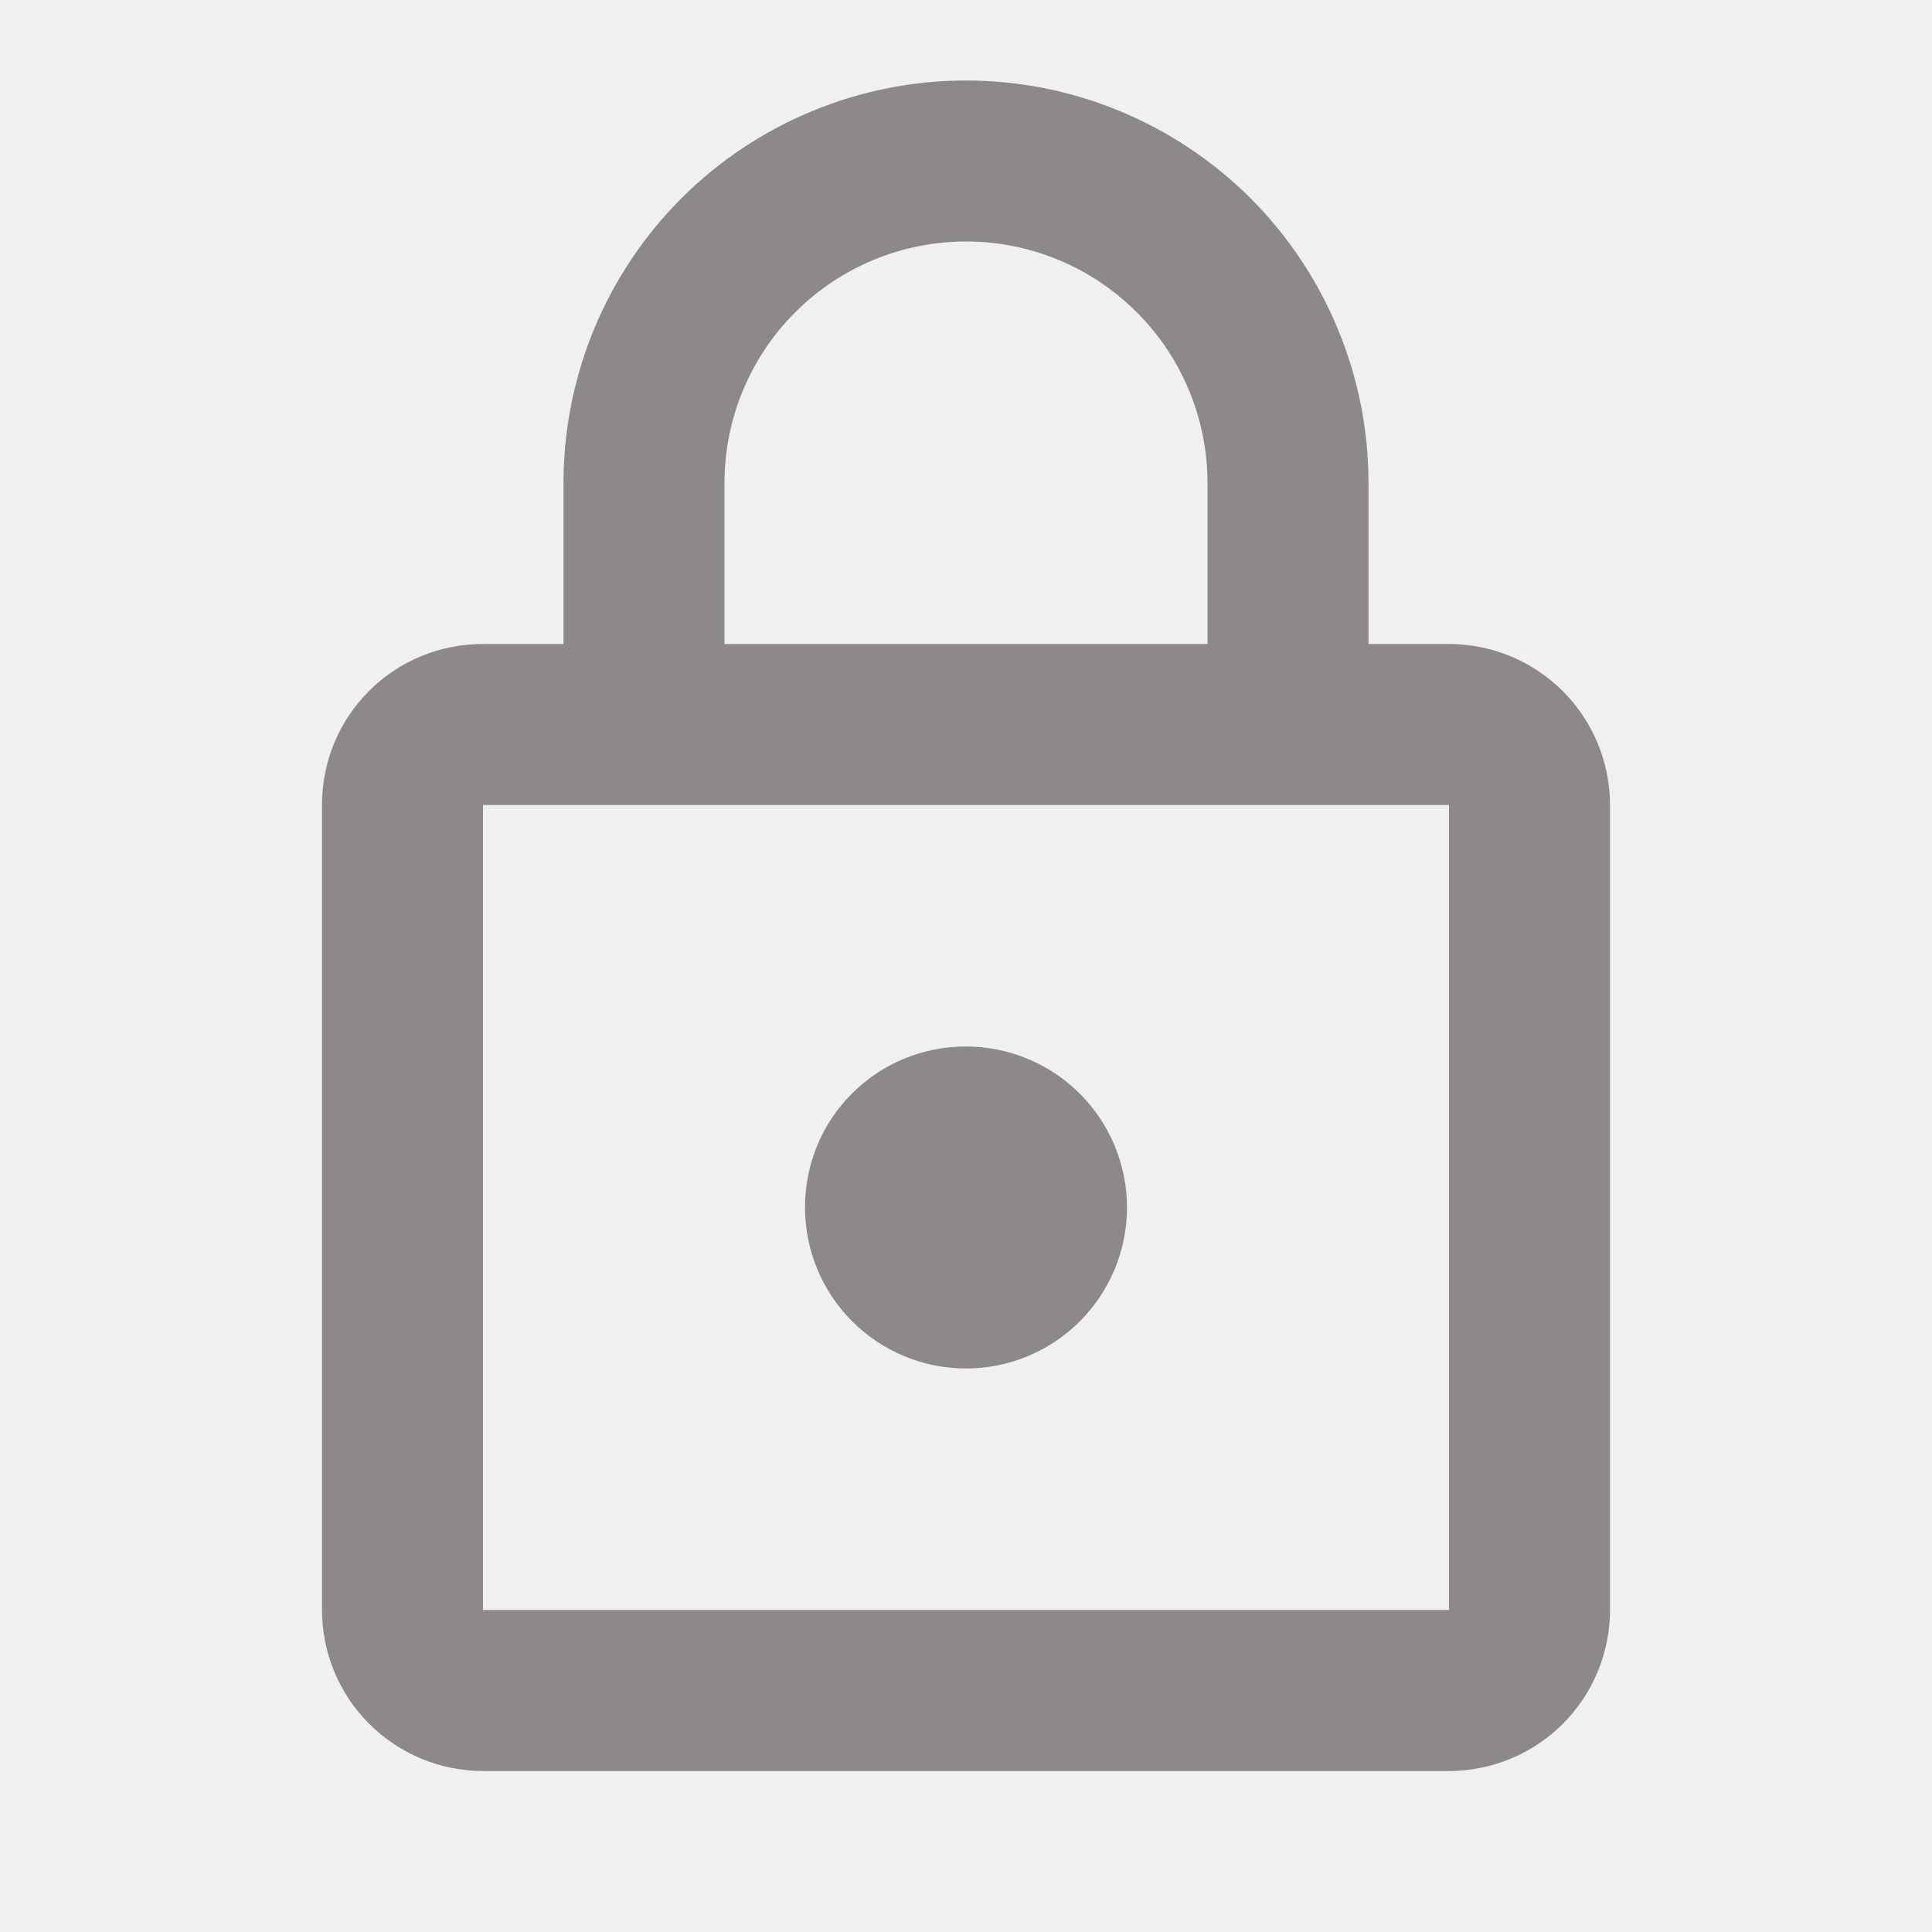
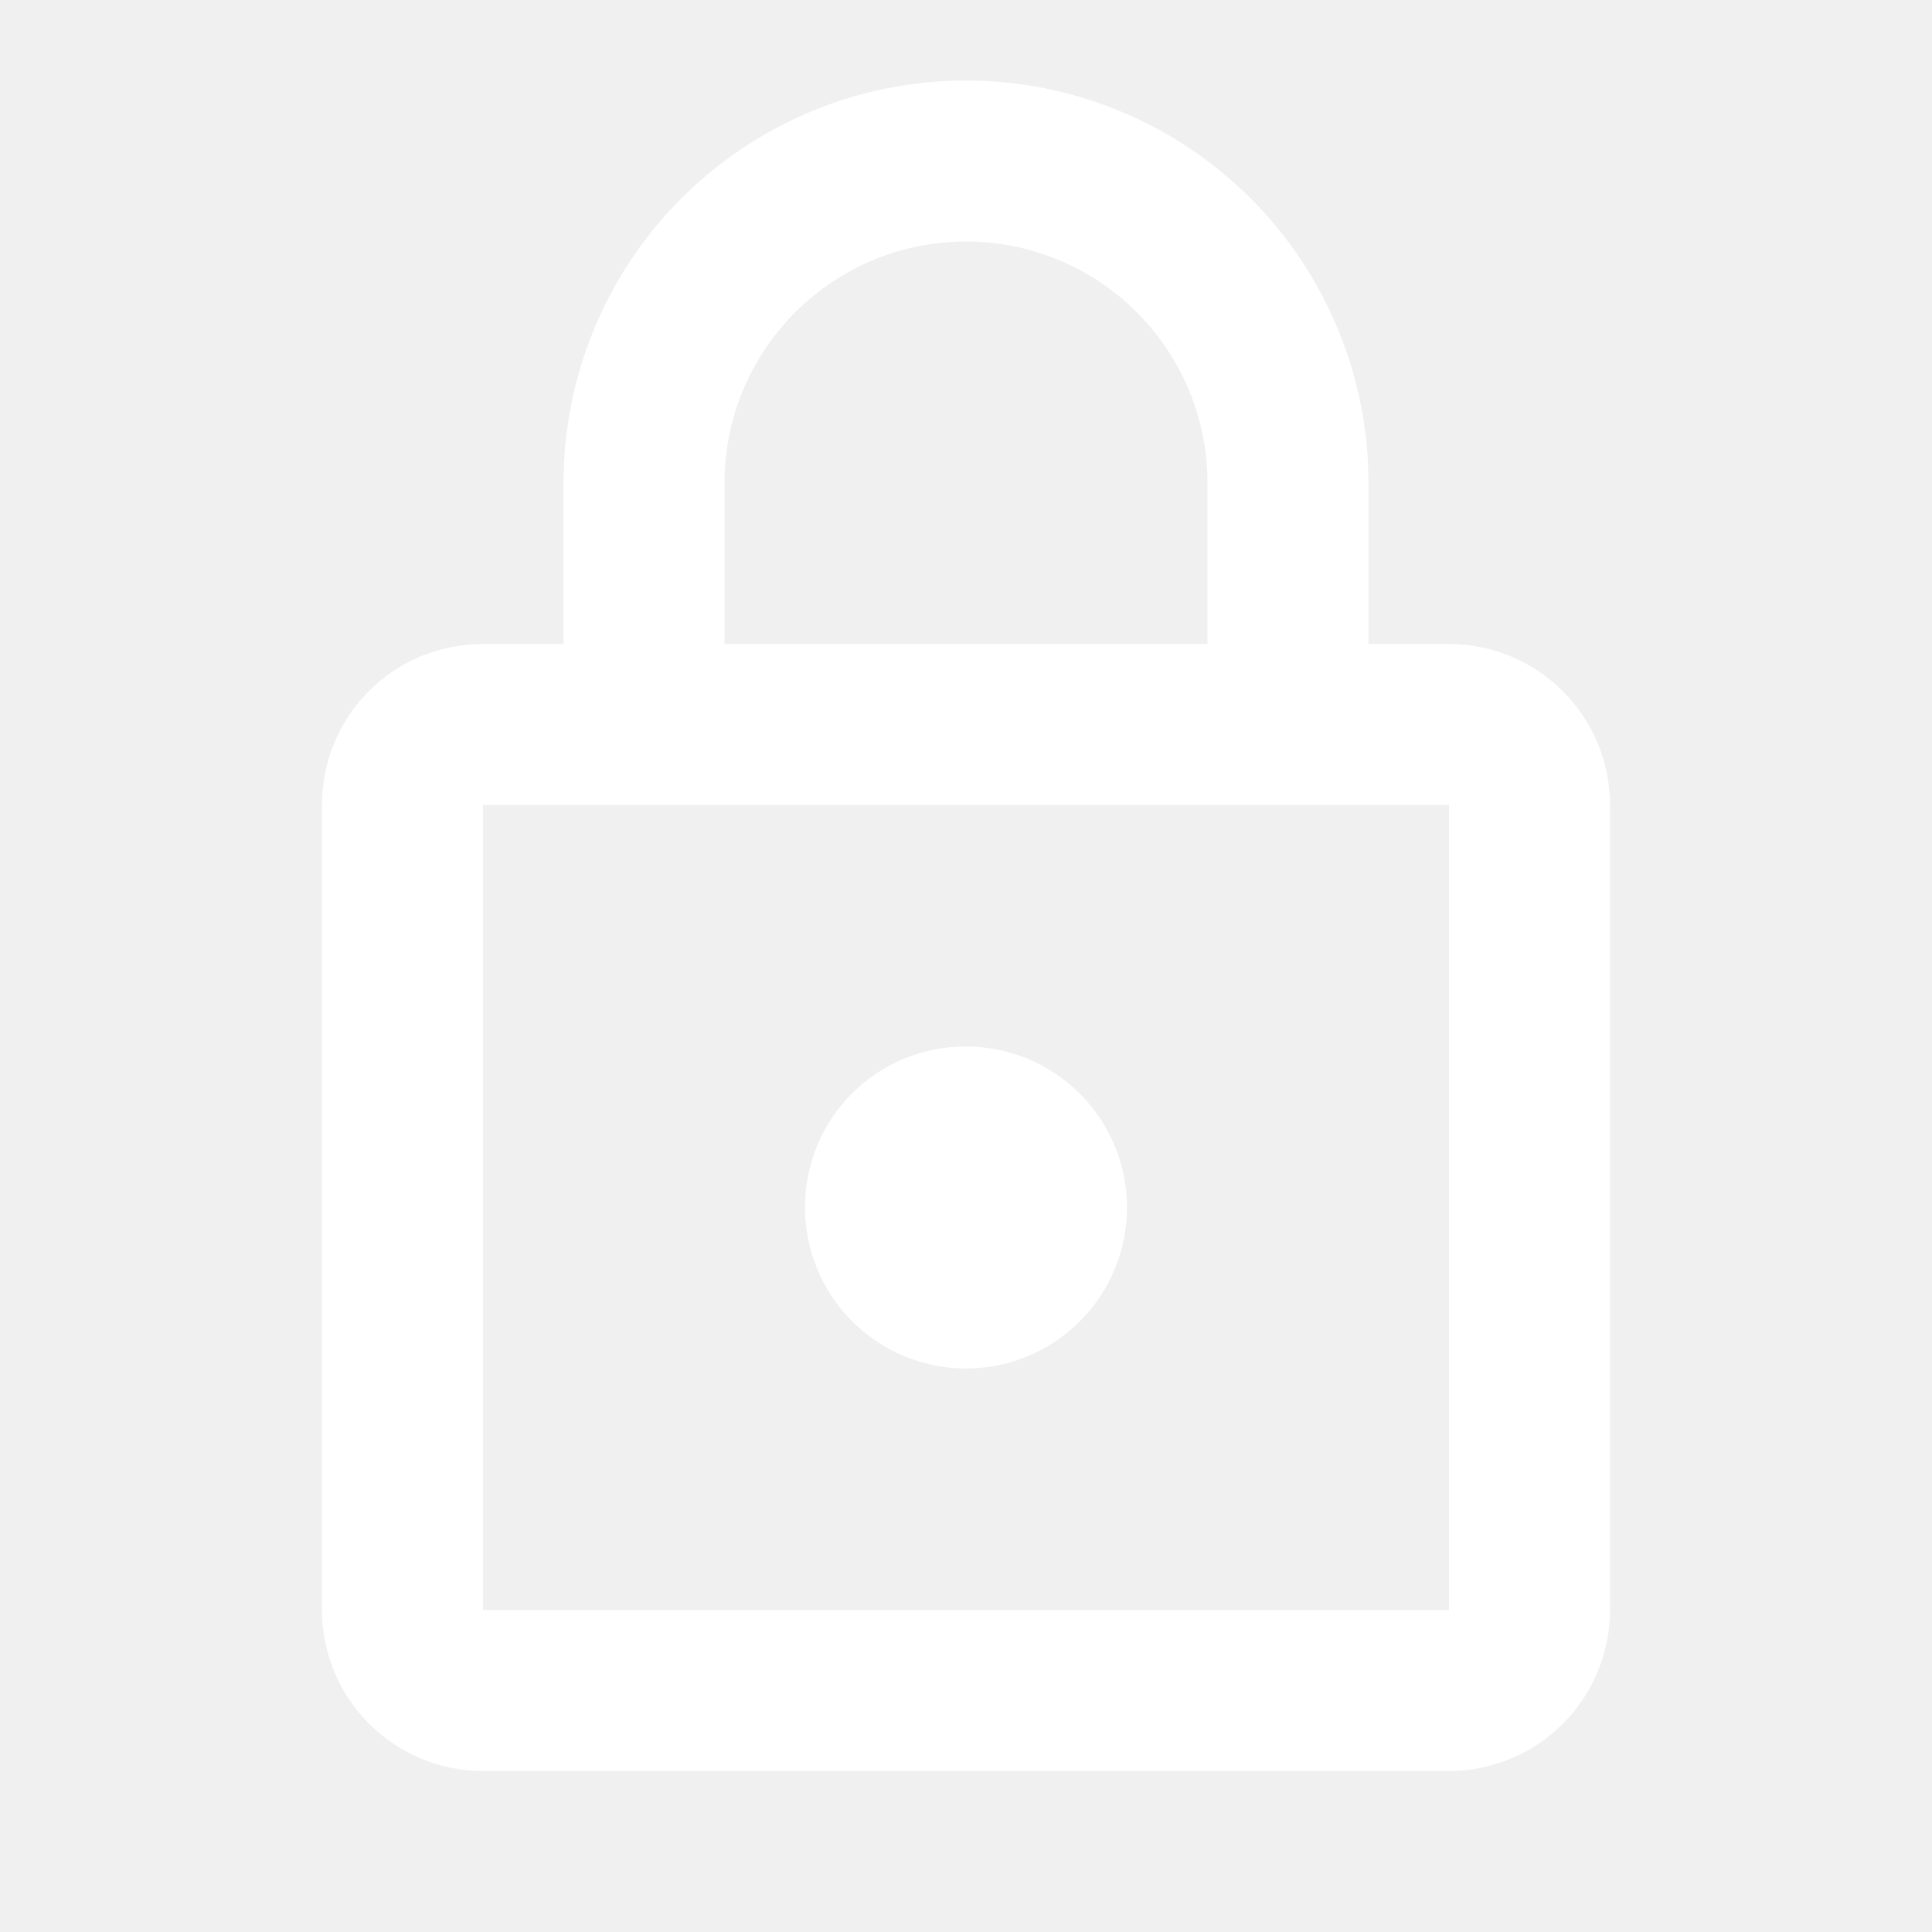
<svg xmlns="http://www.w3.org/2000/svg" width="24" height="24" viewBox="0 0 24 24" fill="none">
-   <path d="M12 17C11.47 17 10.961 16.789 10.586 16.414C10.211 16.039 10 15.53 10 15C10 13.89 10.89 13 12 13C12.53 13 13.039 13.211 13.414 13.586C13.789 13.961 14 14.47 14 15C14 15.53 13.789 16.039 13.414 16.414C13.039 16.789 12.53 17 12 17ZM18 20V10H6V20H18ZM18 8C18.53 8 19.039 8.211 19.414 8.586C19.789 8.961 20 9.47 20 10V20C20 20.53 19.789 21.039 19.414 21.414C19.039 21.789 18.53 22 18 22H6C5.47 22 4.961 21.789 4.586 21.414C4.211 21.039 4 20.53 4 20V10C4 8.89 4.89 8 6 8H7V6C7 4.674 7.527 3.402 8.464 2.464C9.402 1.527 10.674 1 12 1C12.657 1 13.307 1.129 13.913 1.381C14.52 1.632 15.071 2 15.536 2.464C16 2.929 16.368 3.48 16.619 4.087C16.871 4.693 17 5.343 17 6V8H18ZM12 3C11.204 3 10.441 3.316 9.879 3.879C9.316 4.441 9 5.204 9 6V8H15V6C15 5.204 14.684 4.441 14.121 3.879C13.559 3.316 12.796 3 12 3Z" fill="#8E8989" />
+   <path d="M12 17C11.47 17 10.961 16.789 10.586 16.414C10.211 16.039 10 15.53 10 15C10 13.89 10.89 13 12 13C12.53 13 13.039 13.211 13.414 13.586C13.789 13.961 14 14.47 14 15C14 15.53 13.789 16.039 13.414 16.414C13.039 16.789 12.53 17 12 17ZM18 20V10H6V20H18ZM18 8C18.53 8 19.039 8.211 19.414 8.586C19.789 8.961 20 9.47 20 10V20C20 20.53 19.789 21.039 19.414 21.414C19.039 21.789 18.53 22 18 22H6C5.47 22 4.961 21.789 4.586 21.414C4.211 21.039 4 20.53 4 20V10C4 8.89 4.89 8 6 8H7V6C7 4.674 7.527 3.402 8.464 2.464C9.402 1.527 10.674 1 12 1C12.657 1 13.307 1.129 13.913 1.381C14.52 1.632 15.071 2 15.536 2.464C16 2.929 16.368 3.48 16.619 4.087C16.871 4.693 17 5.343 17 6V8H18ZM12 3C11.204 3 10.441 3.316 9.879 3.879C9.316 4.441 9 5.204 9 6V8H15V6C15 5.204 14.684 4.441 14.121 3.879C13.559 3.316 12.796 3 12 3Z" fill="white" />
</svg>
